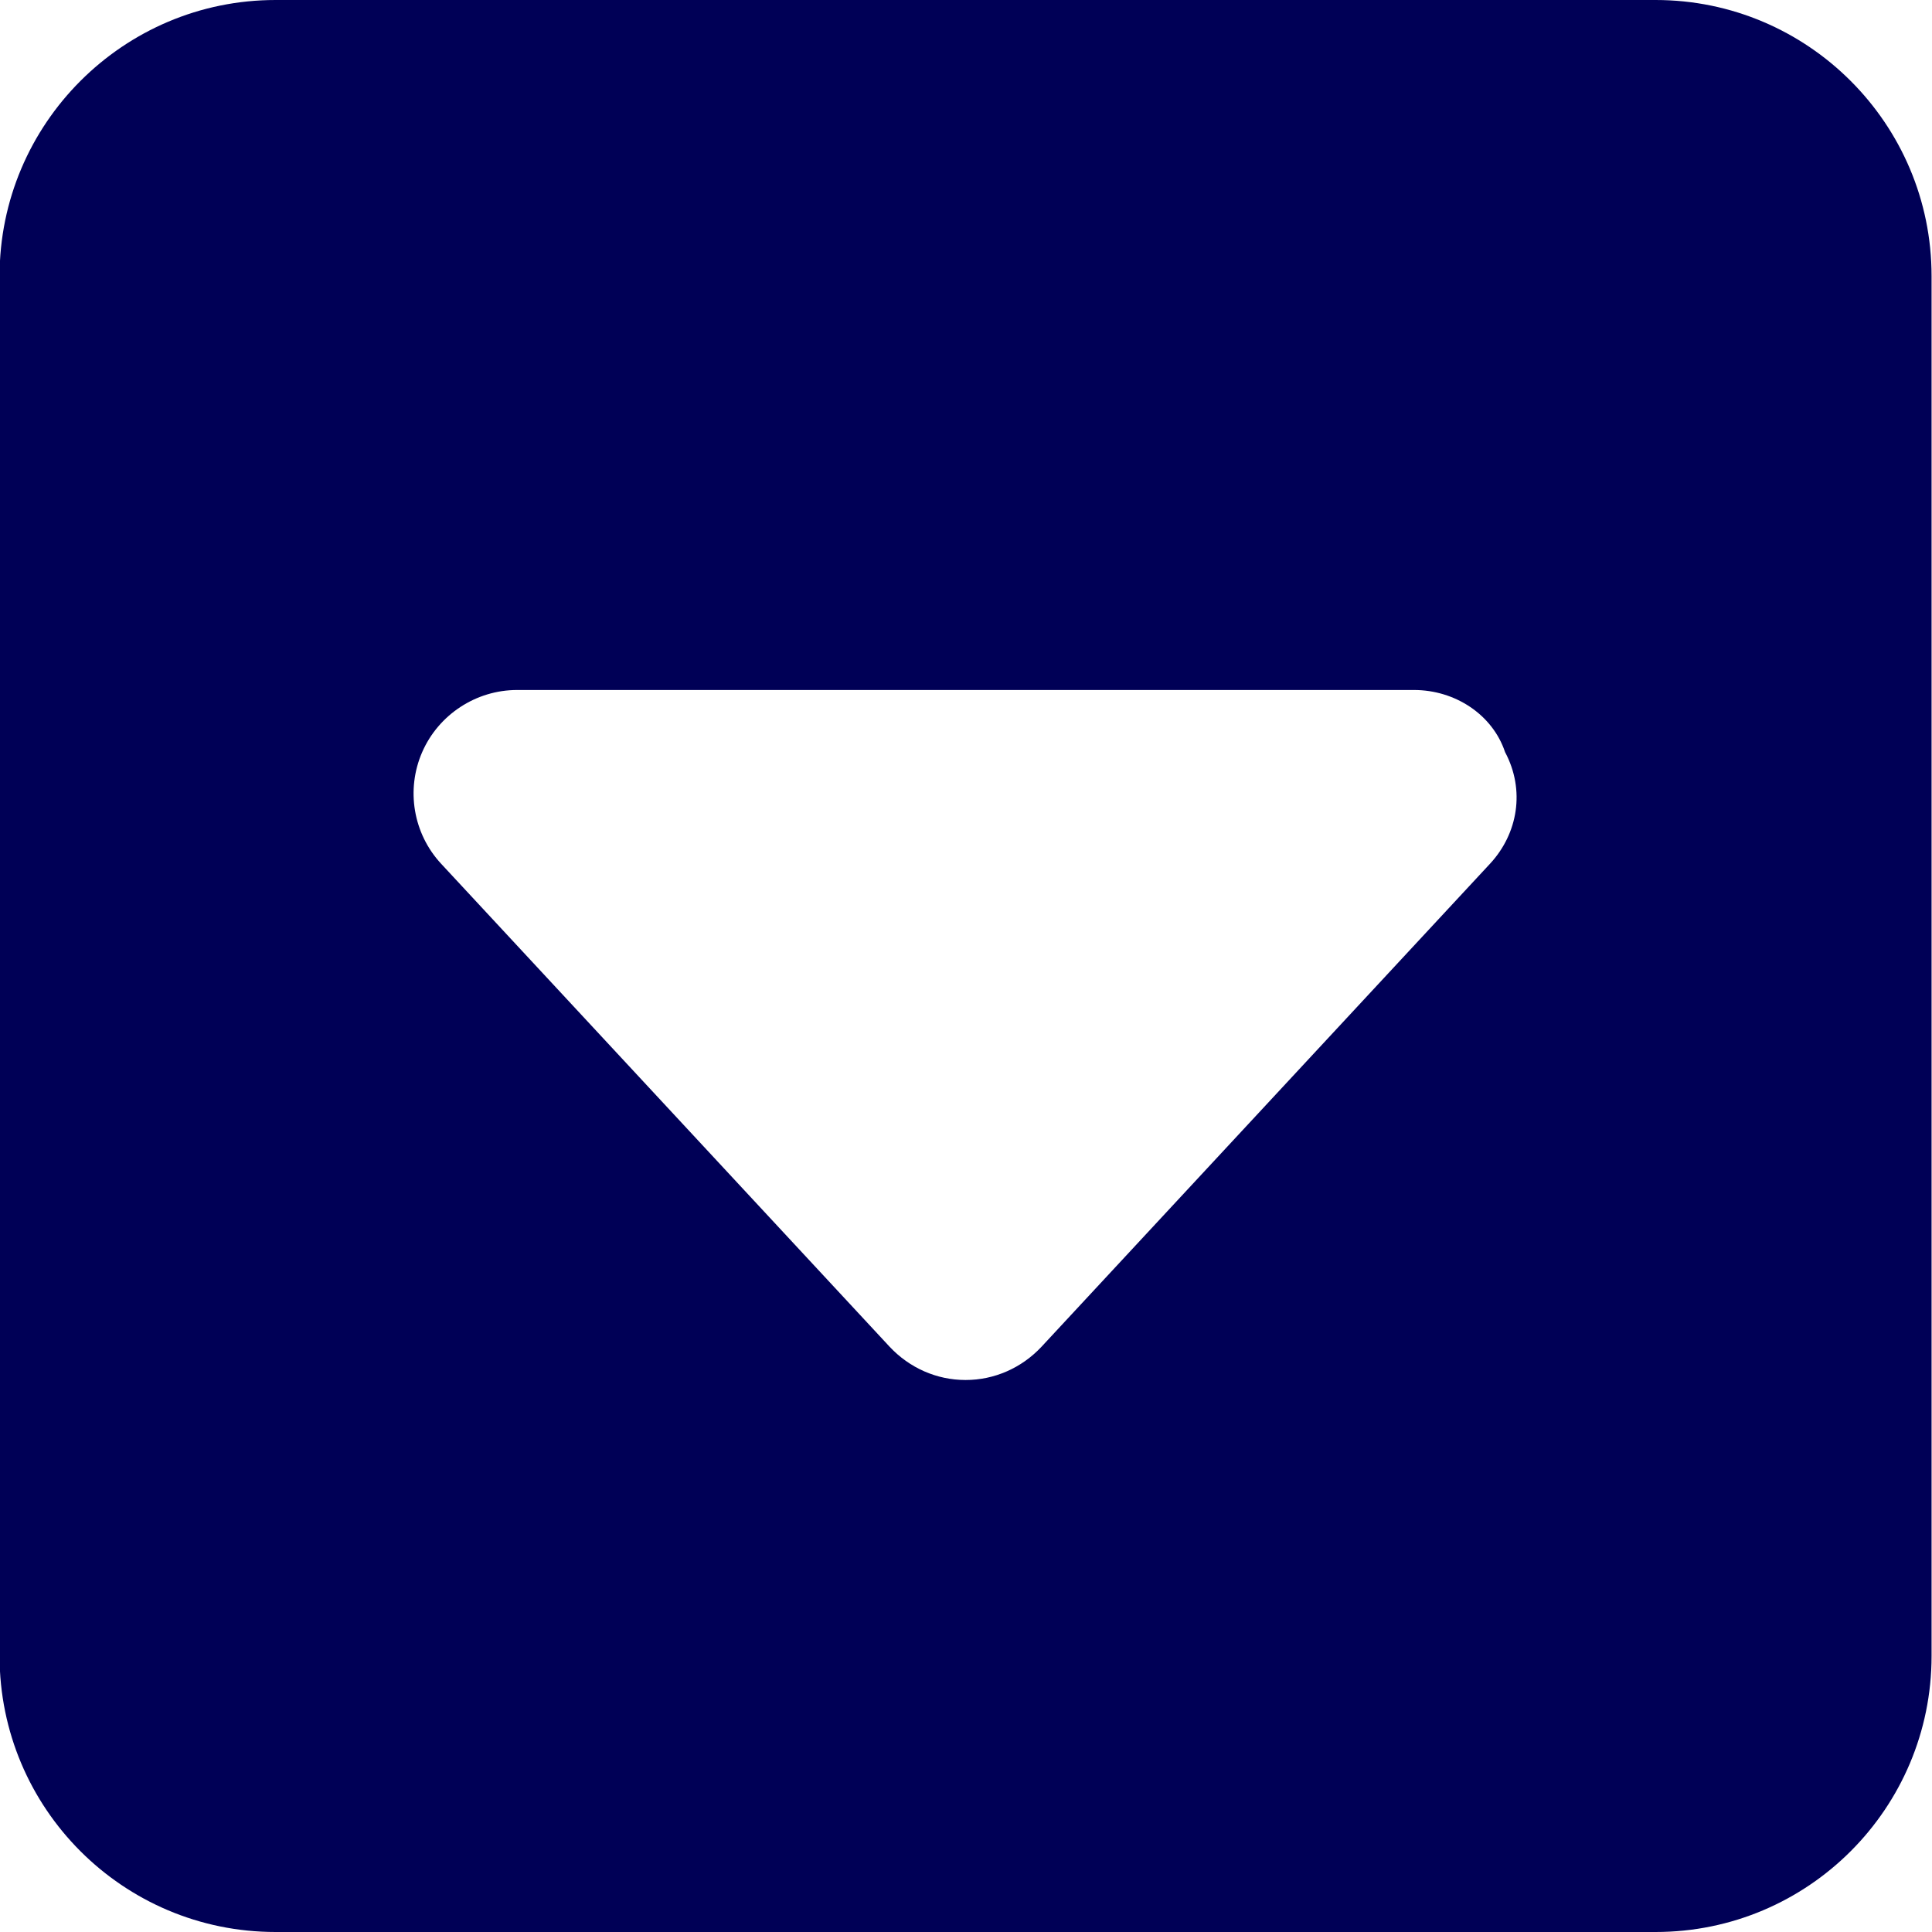
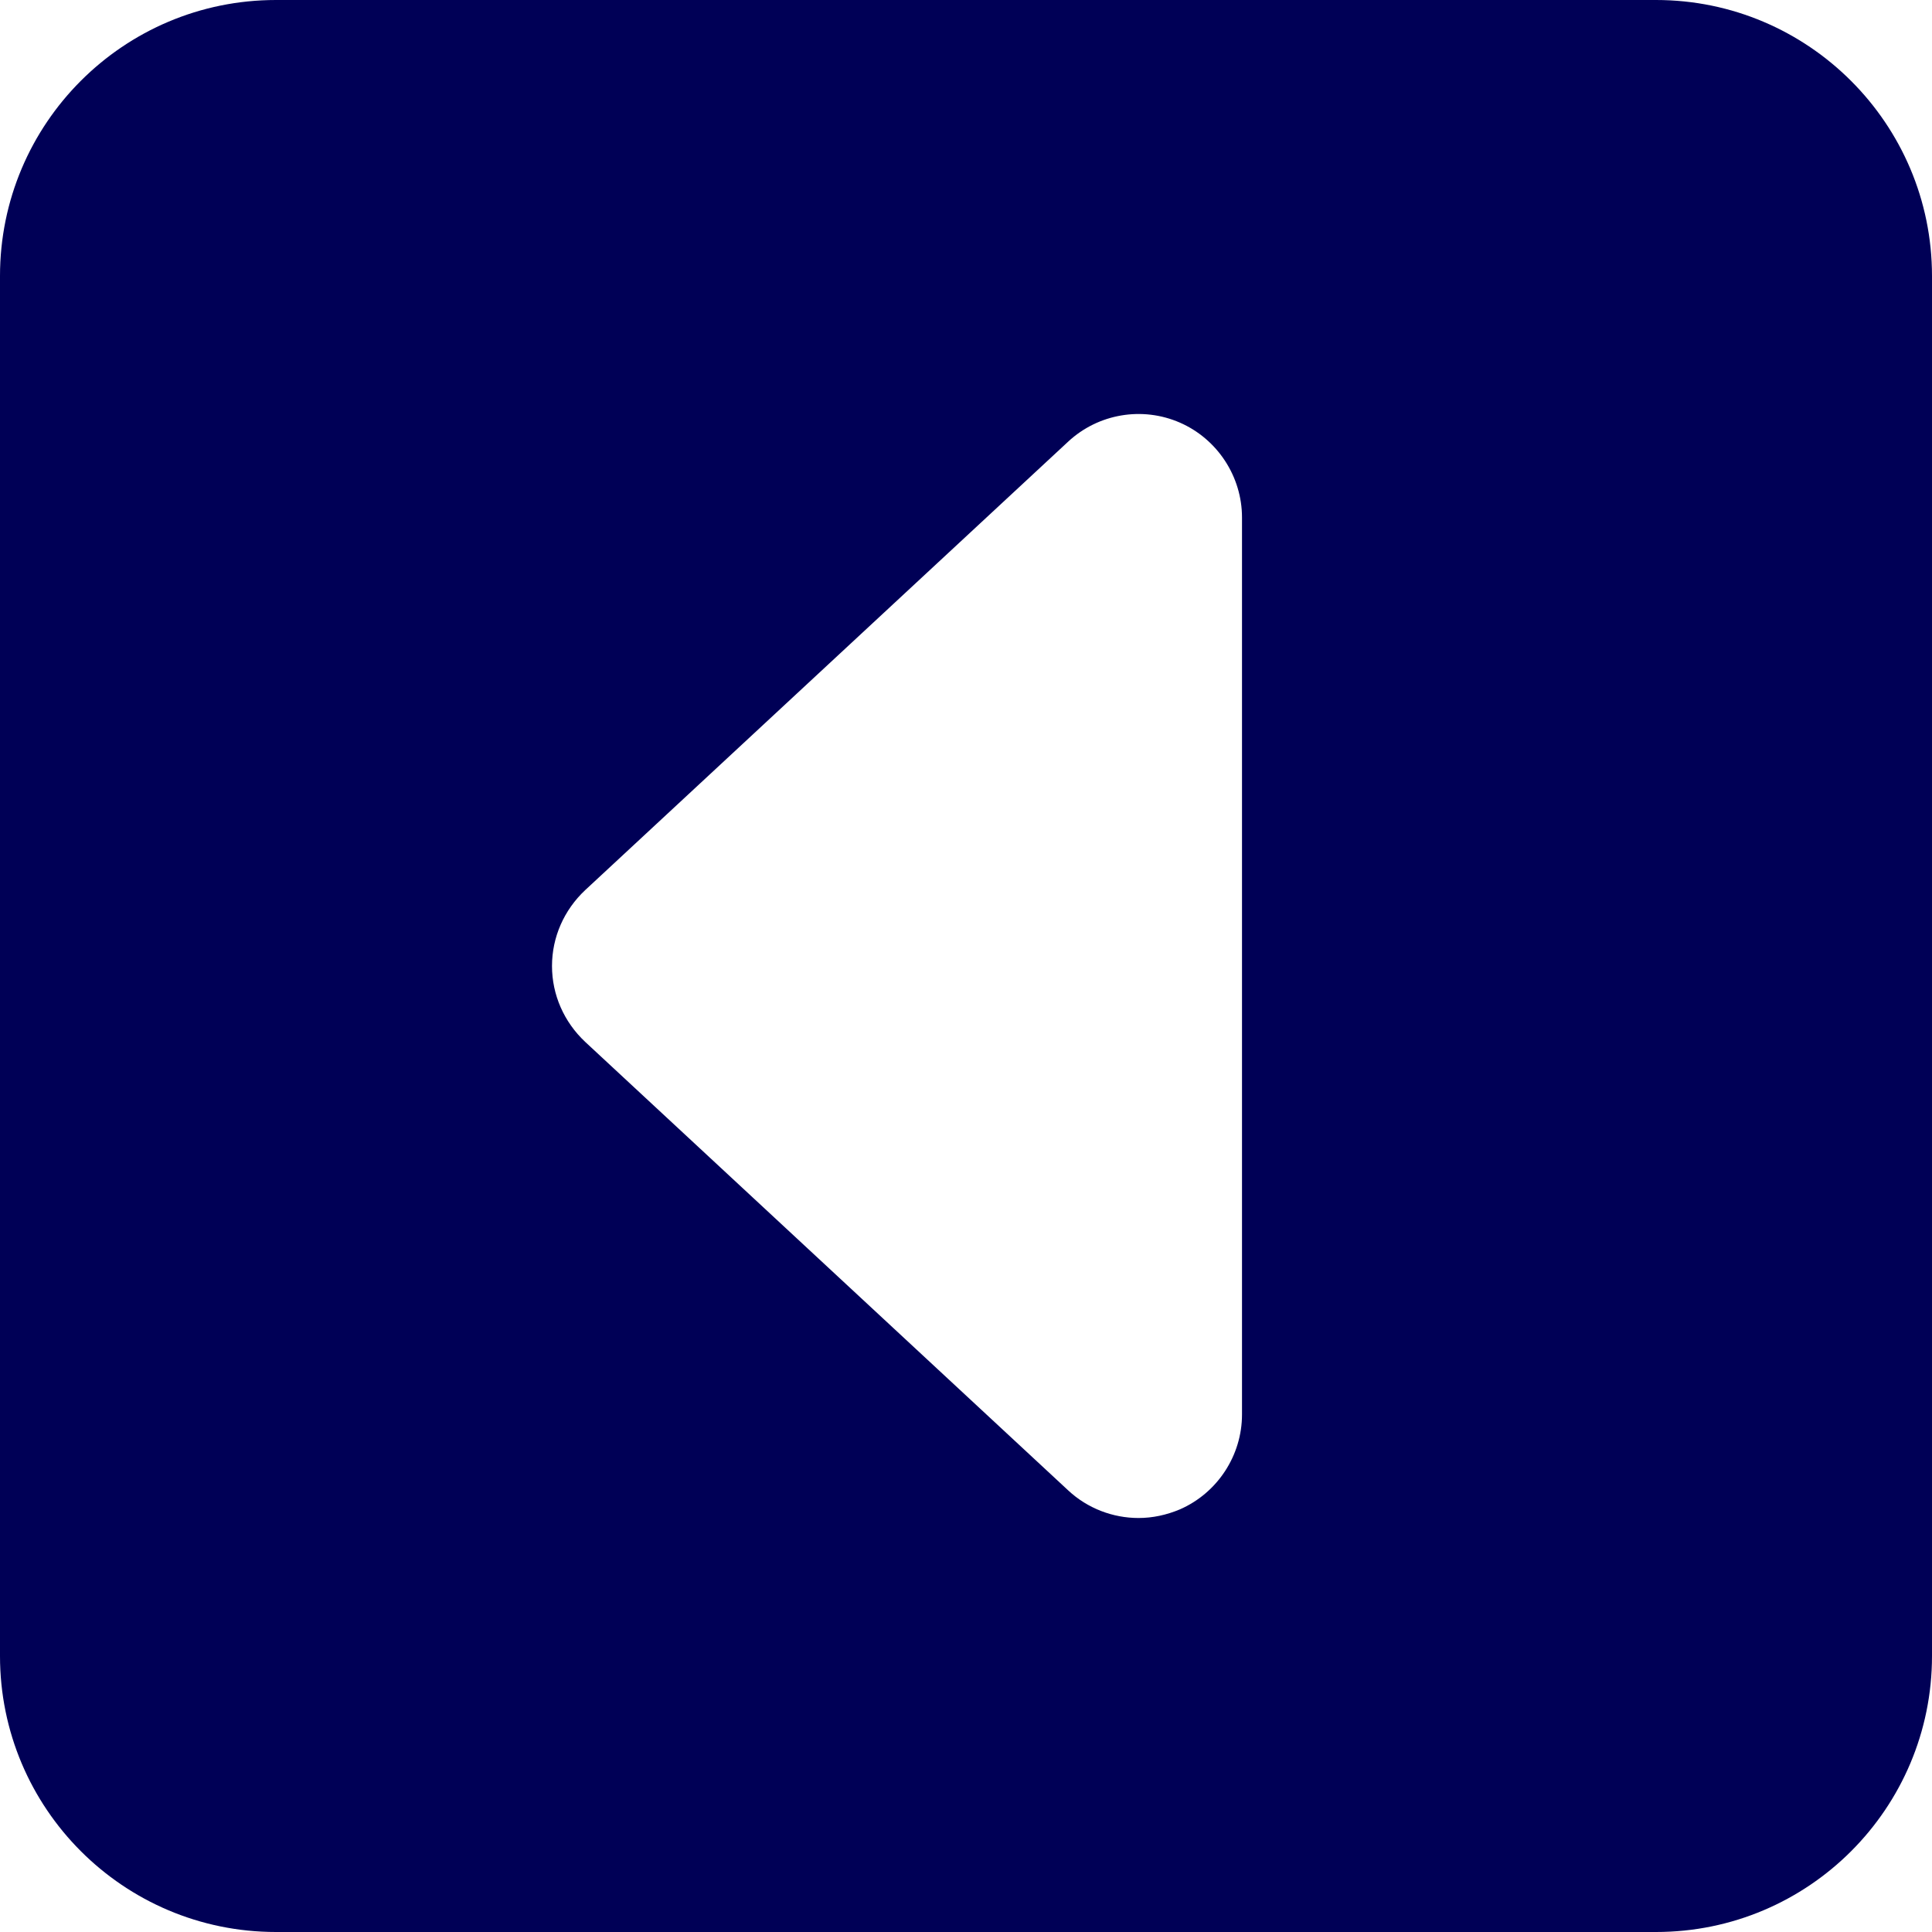
<svg xmlns="http://www.w3.org/2000/svg" version="1.1" id="Layer_1" x="0px" y="0px" viewBox="0 0 448 448" style="enable-background:new 0 0 448 448;" xml:space="preserve">
  <style type="text/css">
	.st0{fill:#000056;}
</style>
-   <path class="st0" d="M383.9,0h-320c-35.3,0-64,28.7-64,64v320c0,35.3,28.6,64,64,64h320c35.4,0,64-28.7,64-64V64  C447.9,28.7,419.2,0,383.9,0z M345.5,200.3l-104,112c-4.6,4.9-10.9,7.7-17.6,7.7s-13-2.8-17.6-7.7l-104-112  c-6.5-7-8.2-17.2-4.4-25.9c3.8-8.7,12.5-14.4,22-14.4h208c9.5,0,18.2,5.7,21.1,14.4C353.7,183.2,352,193.3,345.5,200.3z" />
+   <path class="st0" d="M384,0H64C28.6,0,0,28.7,0,64v320c0,35.3,28.6,64,64,64h320c35.4,0,64-28.7,64-64V64C448,28.7,419.3,0,384,0z   M288,328c0,9.5-5.7,18.2-14.4,22c-3.1,1.3-6.3,2-9.6,2c-5.9,0-11.8-2.2-16.3-6.4l-112-104c-4.9-4.6-7.7-10.9-7.7-17.6  s2.8-13,7.7-17.6l112-104c7-6.5,17.2-8.2,25.9-4.4c8.7,3.8,14.4,12.5,14.4,22V328z" />
</svg>
